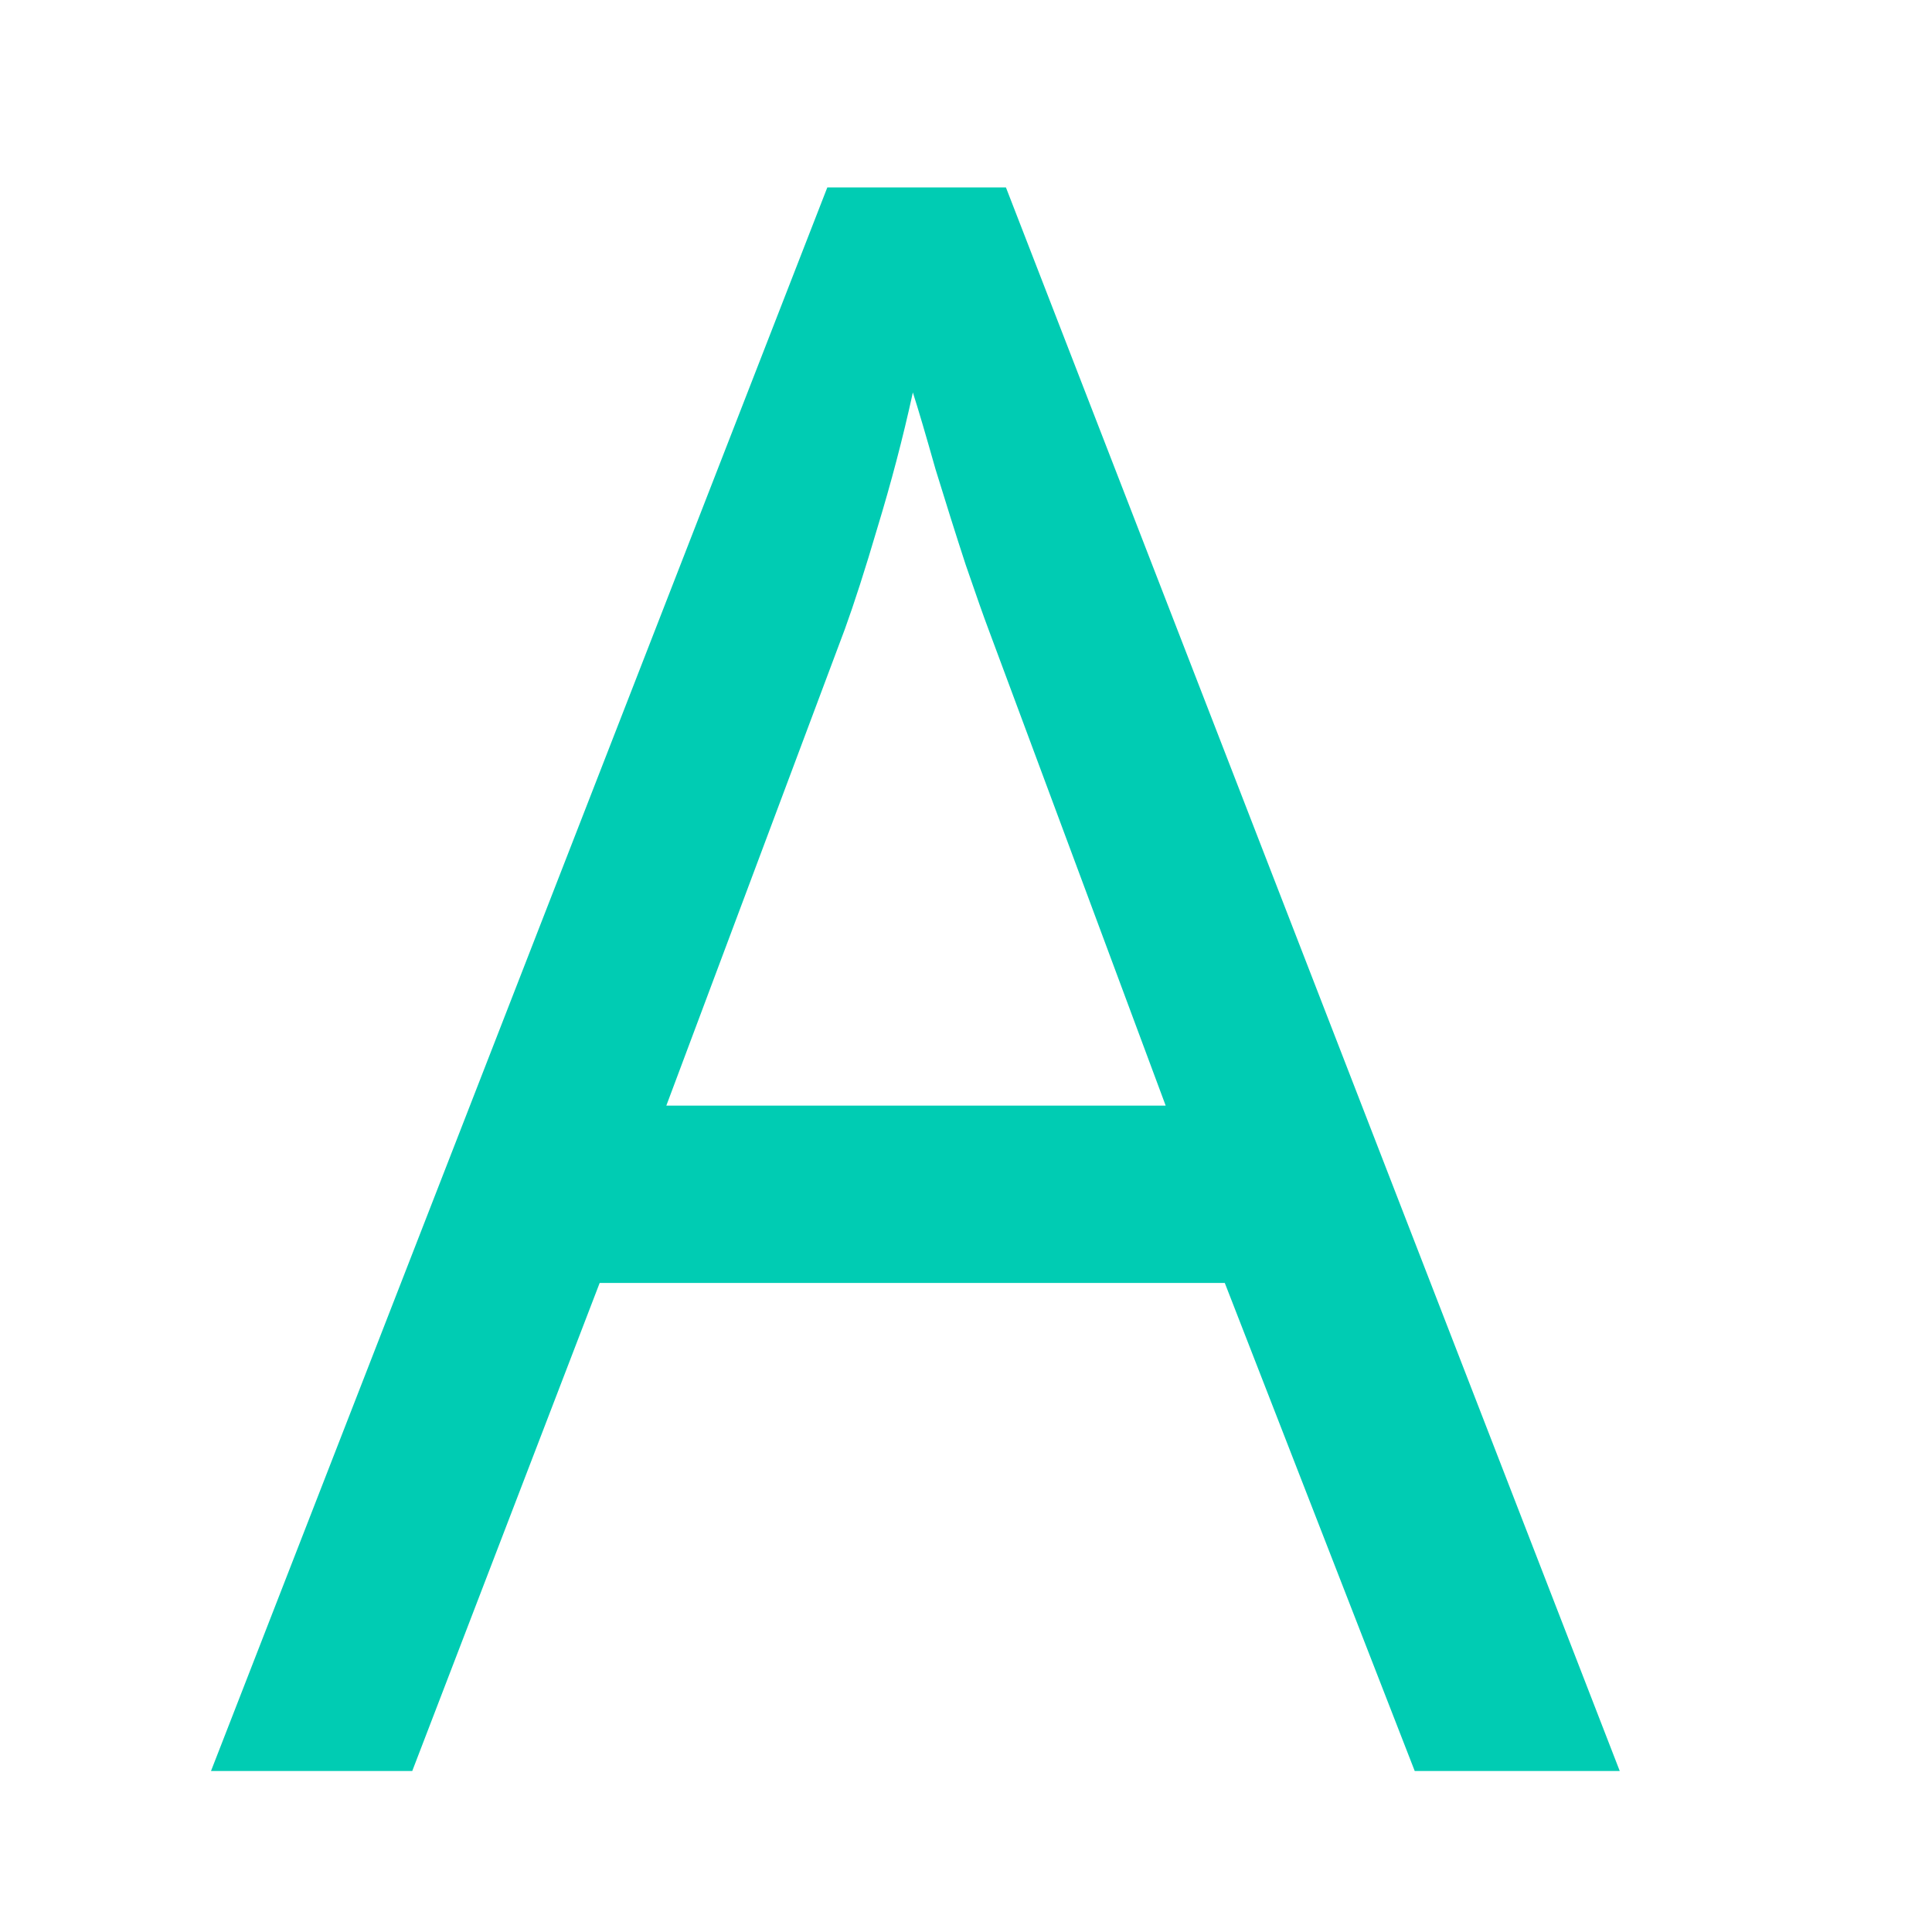
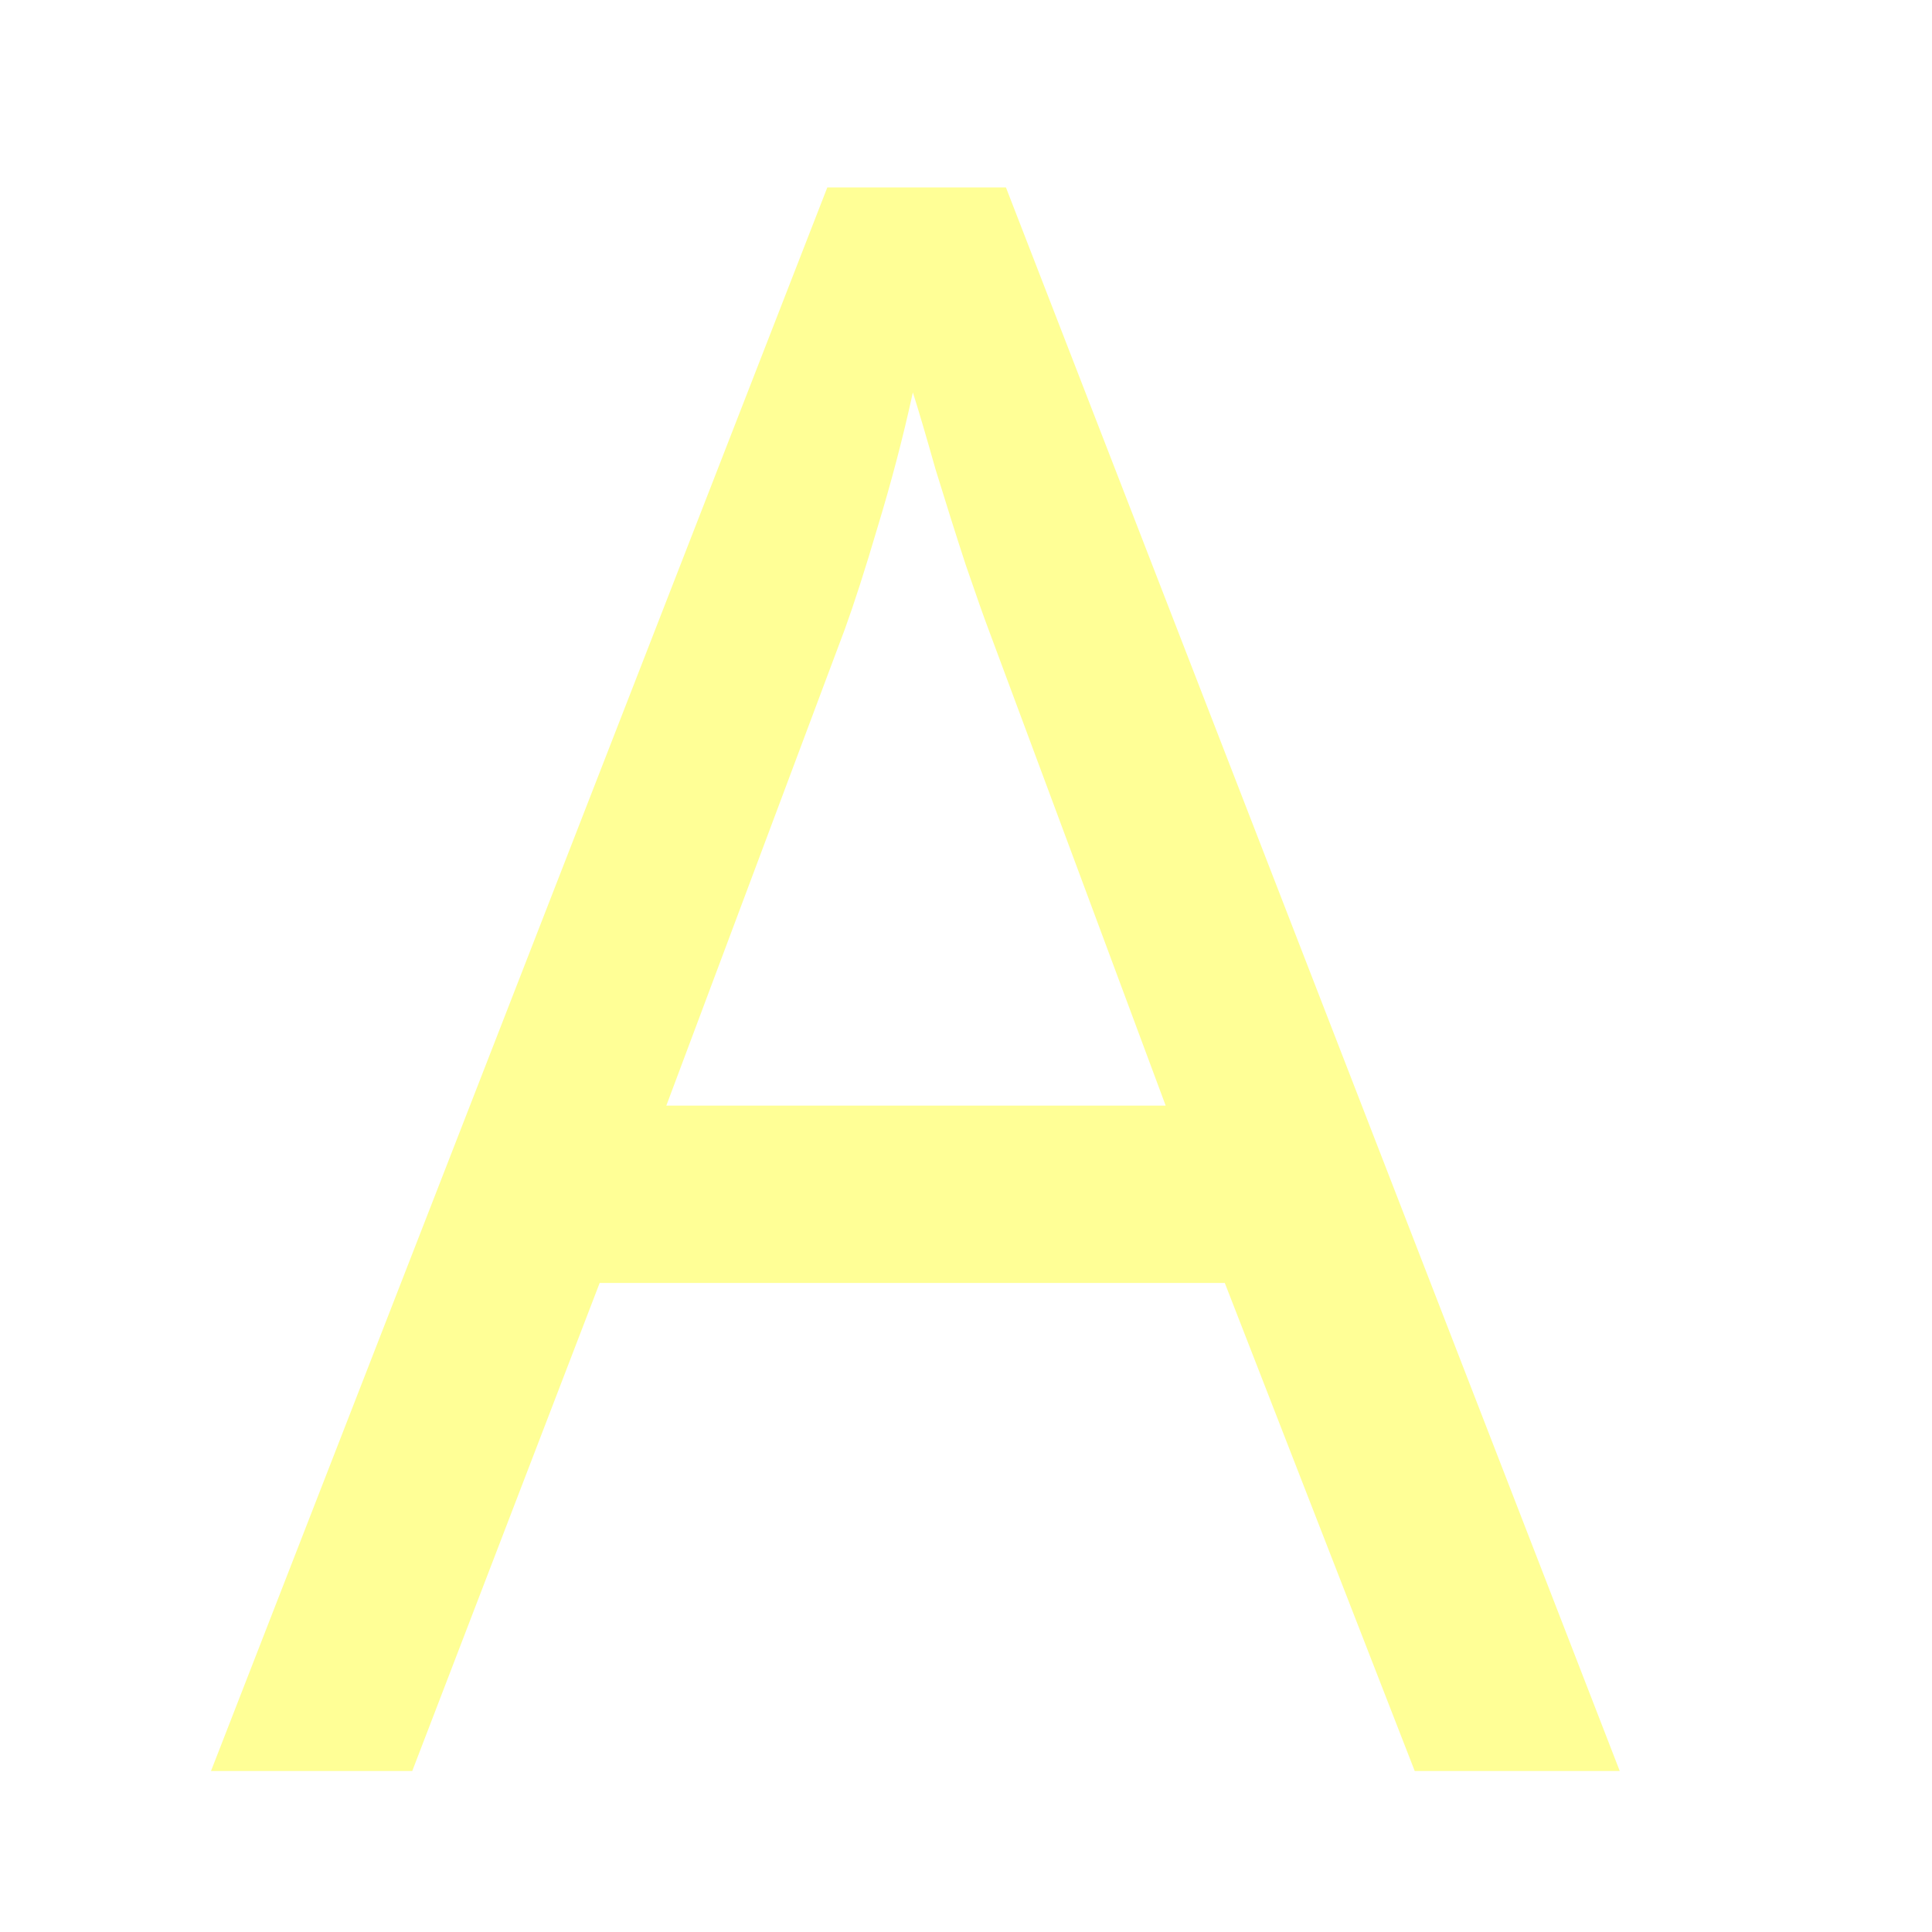
<svg xmlns="http://www.w3.org/2000/svg" fill="#00eed1" height="24" viewBox="0 0 24 24" width="24" version="1.1" id="svg6">
  <defs id="defs10" />
  <path d="M0 0h24v24H0z" fill="none" id="path2" />
-   <text xml:space="preserve" style="font-style:normal;font-weight:normal;font-size:27.435px;line-height:1.25;font-family:sans-serif;letter-spacing:0px;word-spacing:0px;fill:#00ccb3;fill-opacity:1;stroke:none;stroke-width:1.715;" x="2.623" y="22" id="text4491">
-     <tspan id="tspan4489" x="2.623" y="22" style="stroke-width:1.715;fill:#00ccb3;fill-opacity:1;">A</tspan>
+   <text xml:space="preserve" style="font-style:normal;font-weight:normal;font-size:27.435px;line-height:1.25;font-family:sans-serif;letter-spacing:0px;word-spacing:0px;fill:#ffff96;fill-opacity:1;stroke:none;stroke-width:1.715;" x="2.623" y="22" id="text4491">
+     <tspan id="tspan4489" x="2.623" y="22" style="stroke-width:1.715;fill:#ffff96;fill-opacity:1;">A</tspan>
  </text>
</svg>
